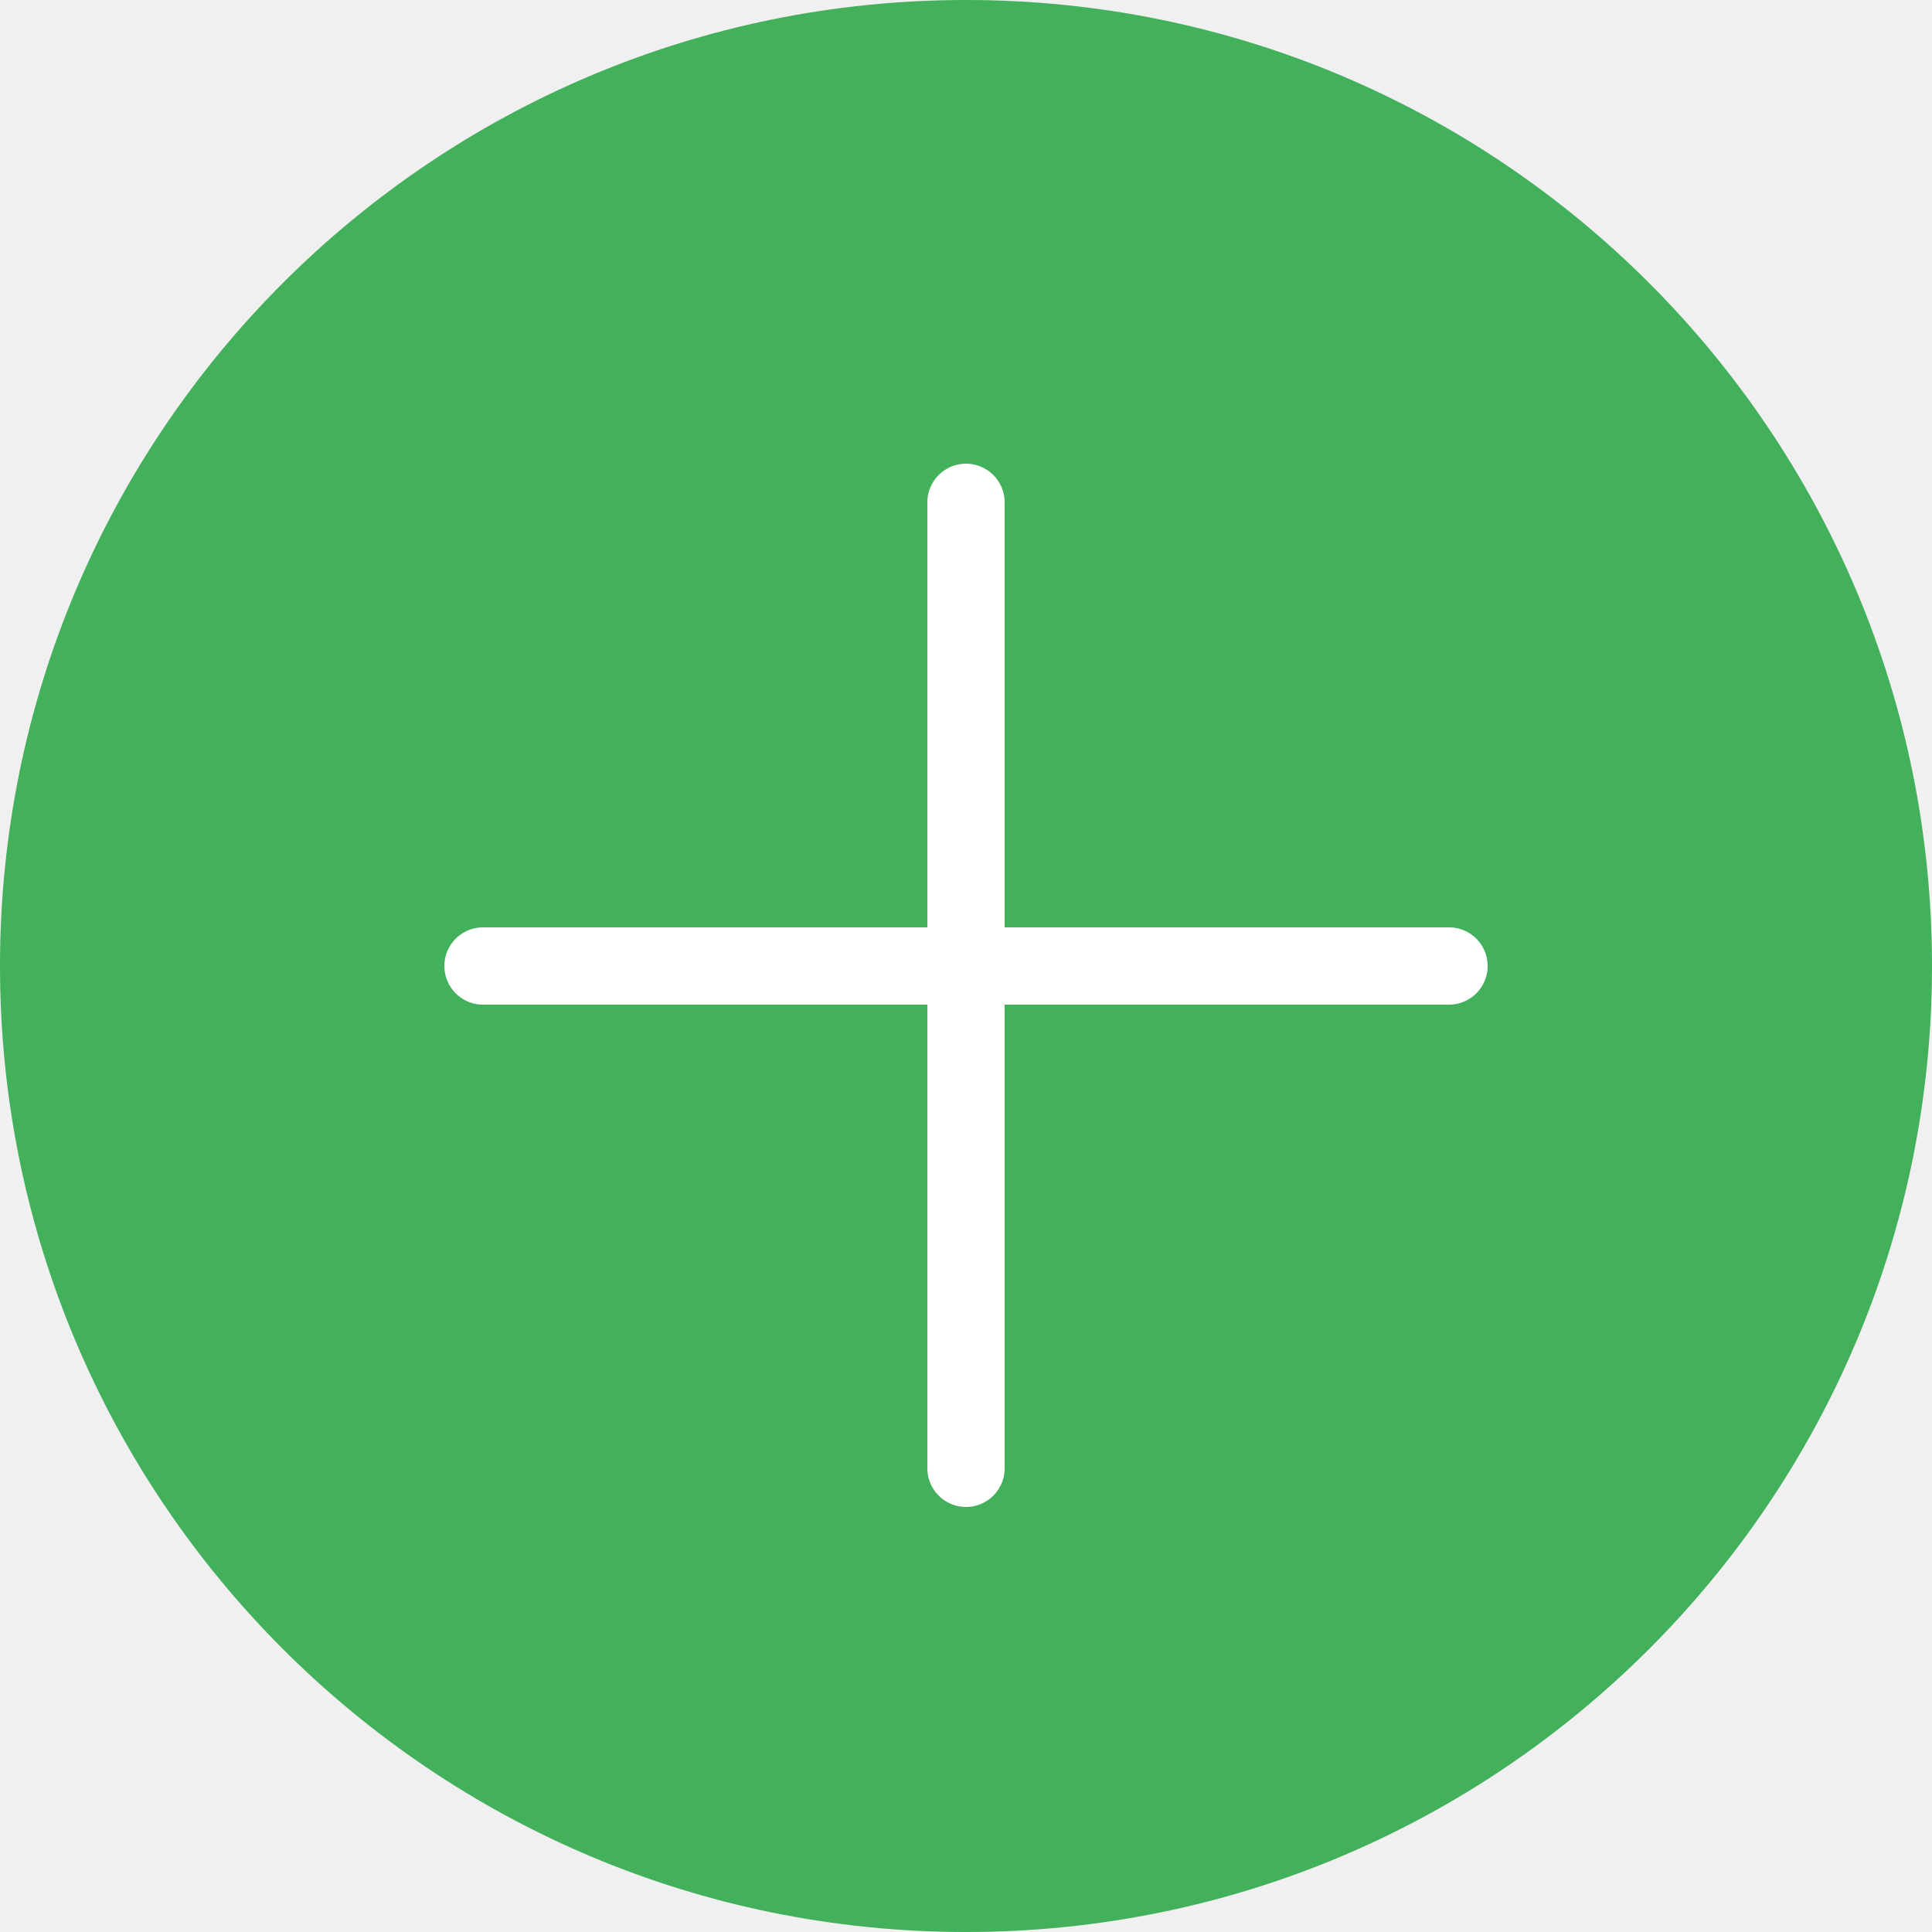
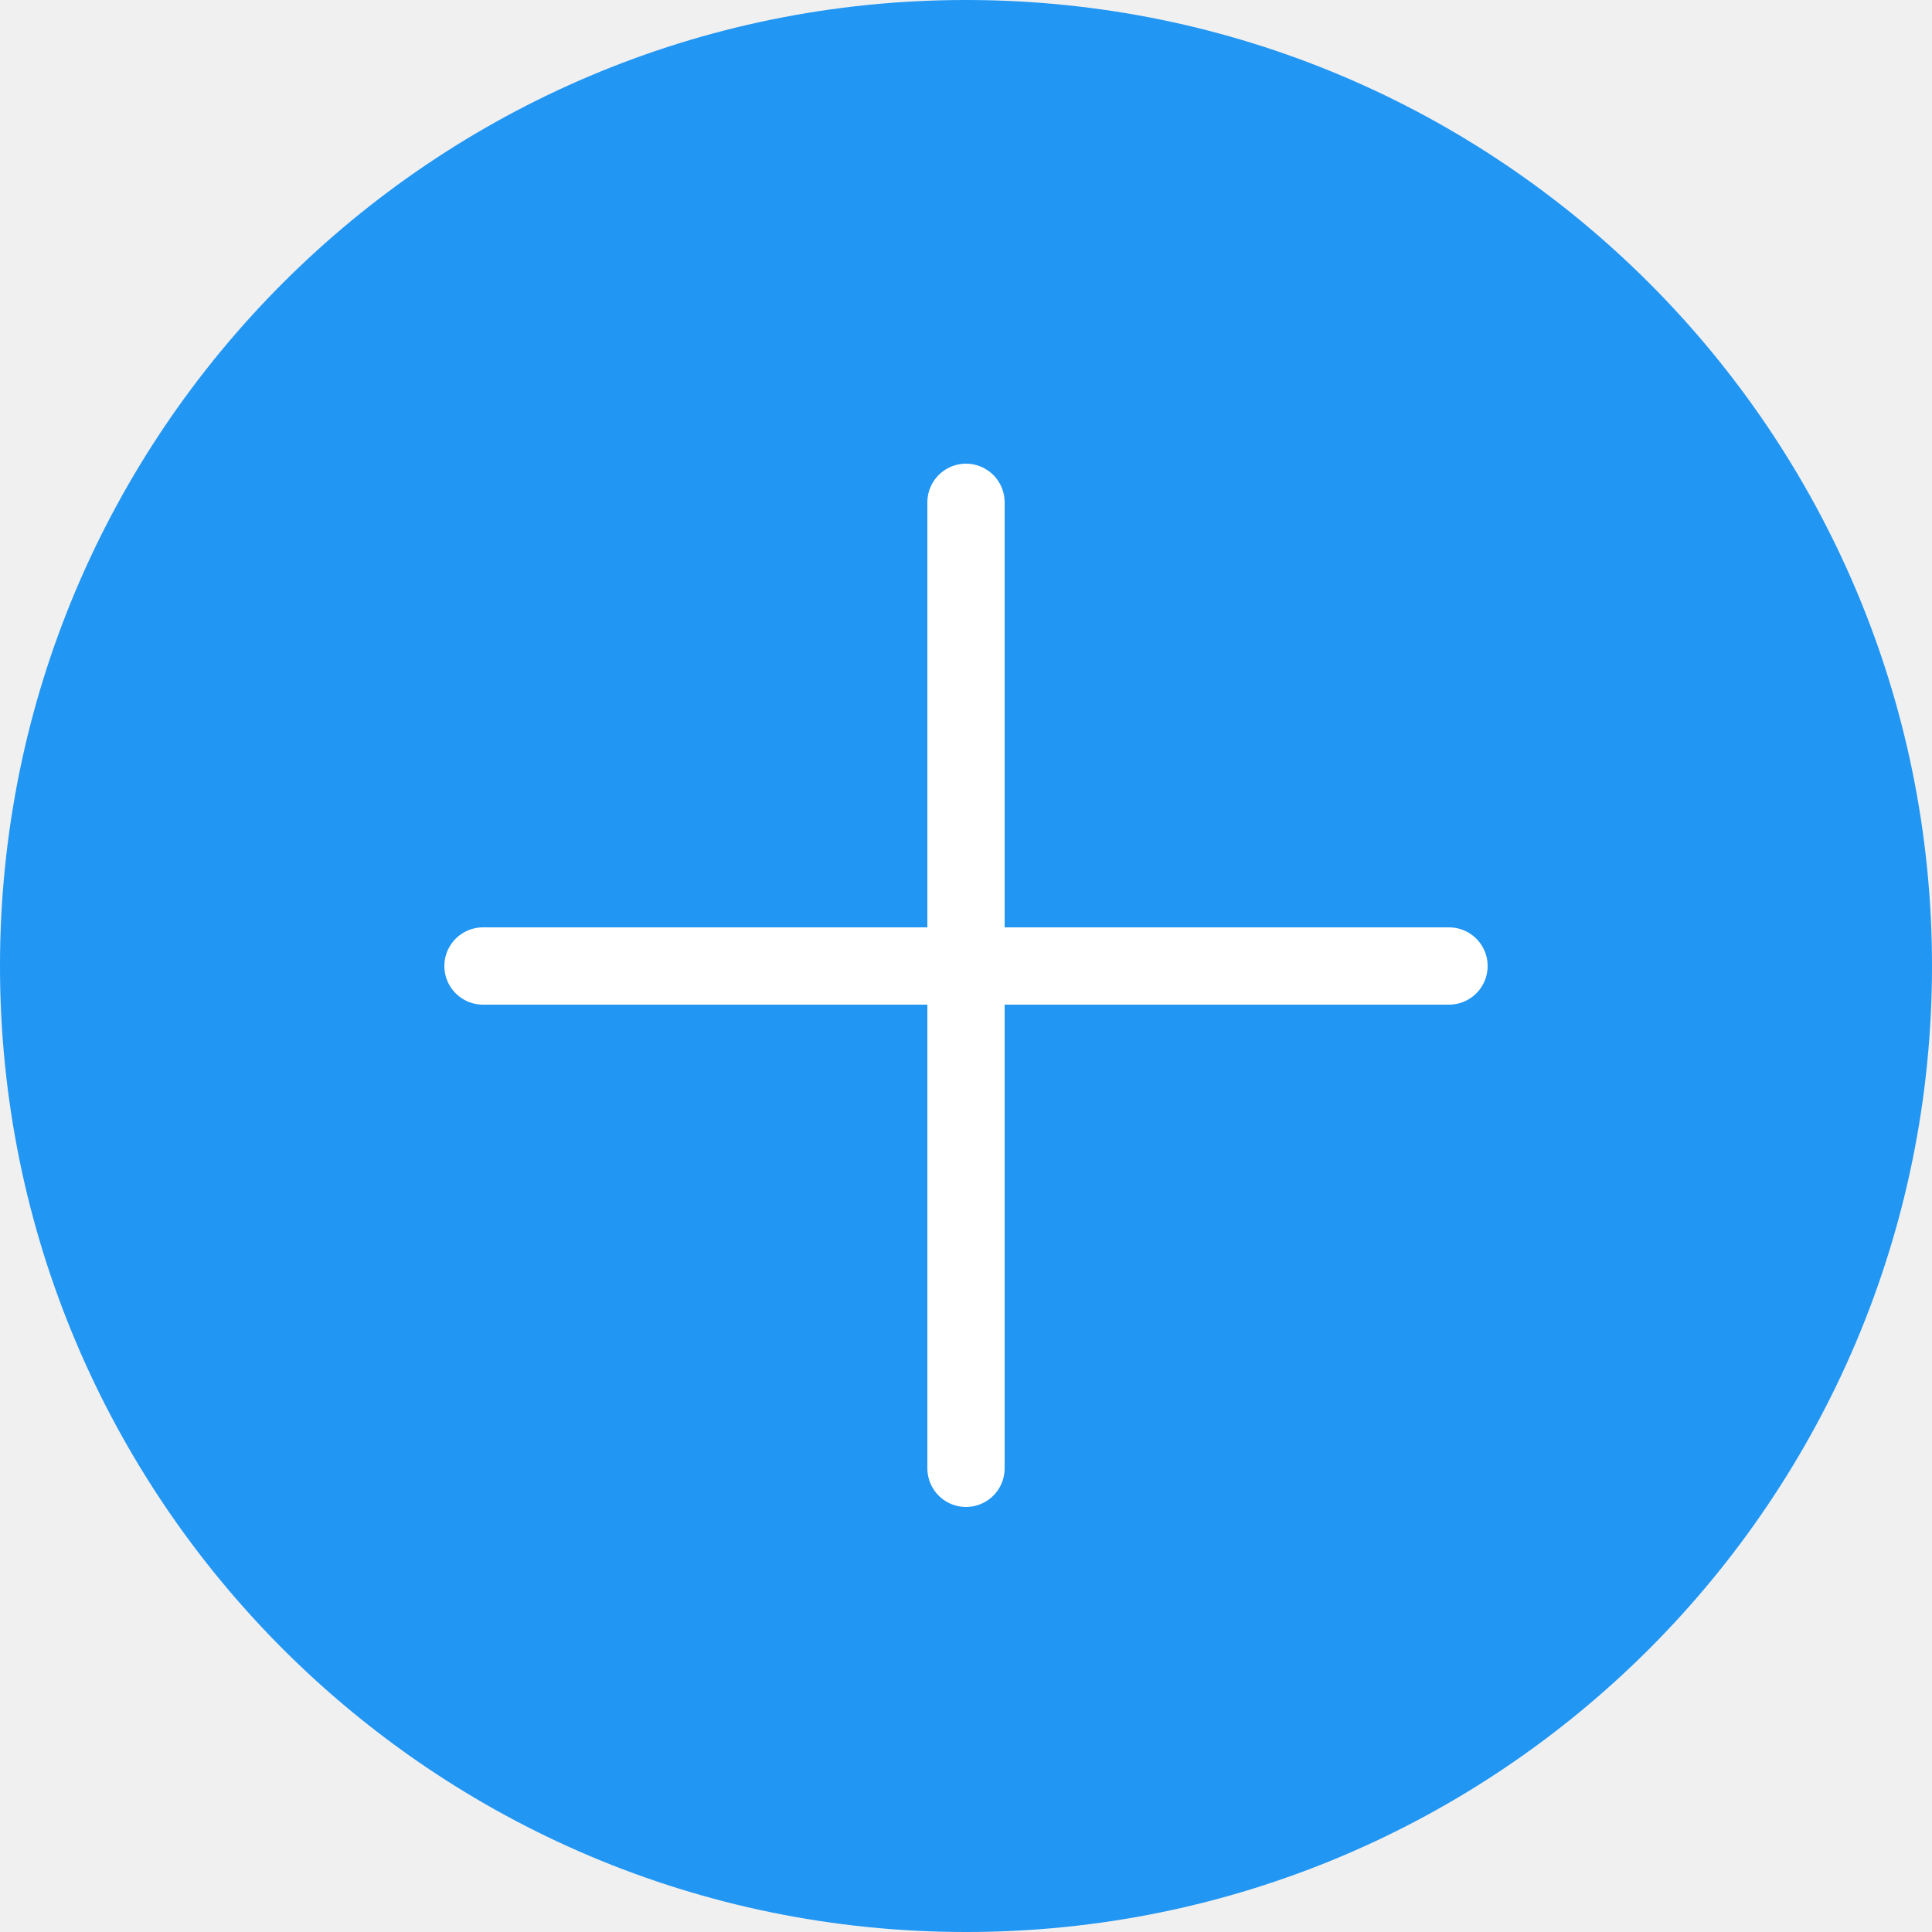
<svg xmlns="http://www.w3.org/2000/svg" version="1.1" id="Capa_1" x="0px" y="0px" viewBox="0 0 50 50" style="enable-background:new 0 0 50 50;" xml:space="preserve">
-   <circle style="fill:#43B05C;" cx="25" cy="25" r="25" />
-   <line style="fill:none;stroke:#FFFFFF;stroke-width:2;stroke-linecap:round;stroke-linejoin:round;stroke-miterlimit:10;" x1="25" y1="13" x2="25" y2="38" />
-   <line style="fill:none;stroke:#FFFFFF;stroke-width:2;stroke-linecap:round;stroke-linejoin:round;stroke-miterlimit:10;" x1="37.5" y1="25" x2="12.5" y2="25" />
-   <g>
+   <defs id="defs2247" />
+   <circle style="fill:#2196f3;fill-opacity:1" cx="25" cy="25" r="25" id="circle2208" />
+   <line style="fill:none;stroke:#FFFFFF;stroke-width:2;stroke-linecap:round;stroke-linejoin:round;stroke-miterlimit:10;" x1="25" y1="13" x2="25" y2="38" id="line2210" />
+   <line style="fill:none;stroke:#FFFFFF;stroke-width:2;stroke-linecap:round;stroke-linejoin:round;stroke-miterlimit:10;" x1="37.5" y1="25" x2="12.5" y2="25" id="line2212" />
+   <g id="g2214">
</g>
-   <g>
+   <g id="g2216">
</g>
-   <g>
+   <g id="g2218">
</g>
-   <g>
+   <g id="g2220">
</g>
-   <g>
+   <g id="g2222">
</g>
-   <g>
+   <g id="g2224">
</g>
-   <g>
+   <g id="g2226">
</g>
-   <g>
+   <g id="g2228">
</g>
-   <g>
+   <g id="g2230">
</g>
-   <g>
+   <g id="g2232">
</g>
-   <g>
+   <g id="g2234">
</g>
-   <g>
+   <g id="g2236">
</g>
-   <g>
+   <g id="g2238">
</g>
-   <g>
+   <g id="g2240">
</g>
-   <g>
+   <g id="g2242">
</g>
</svg>
